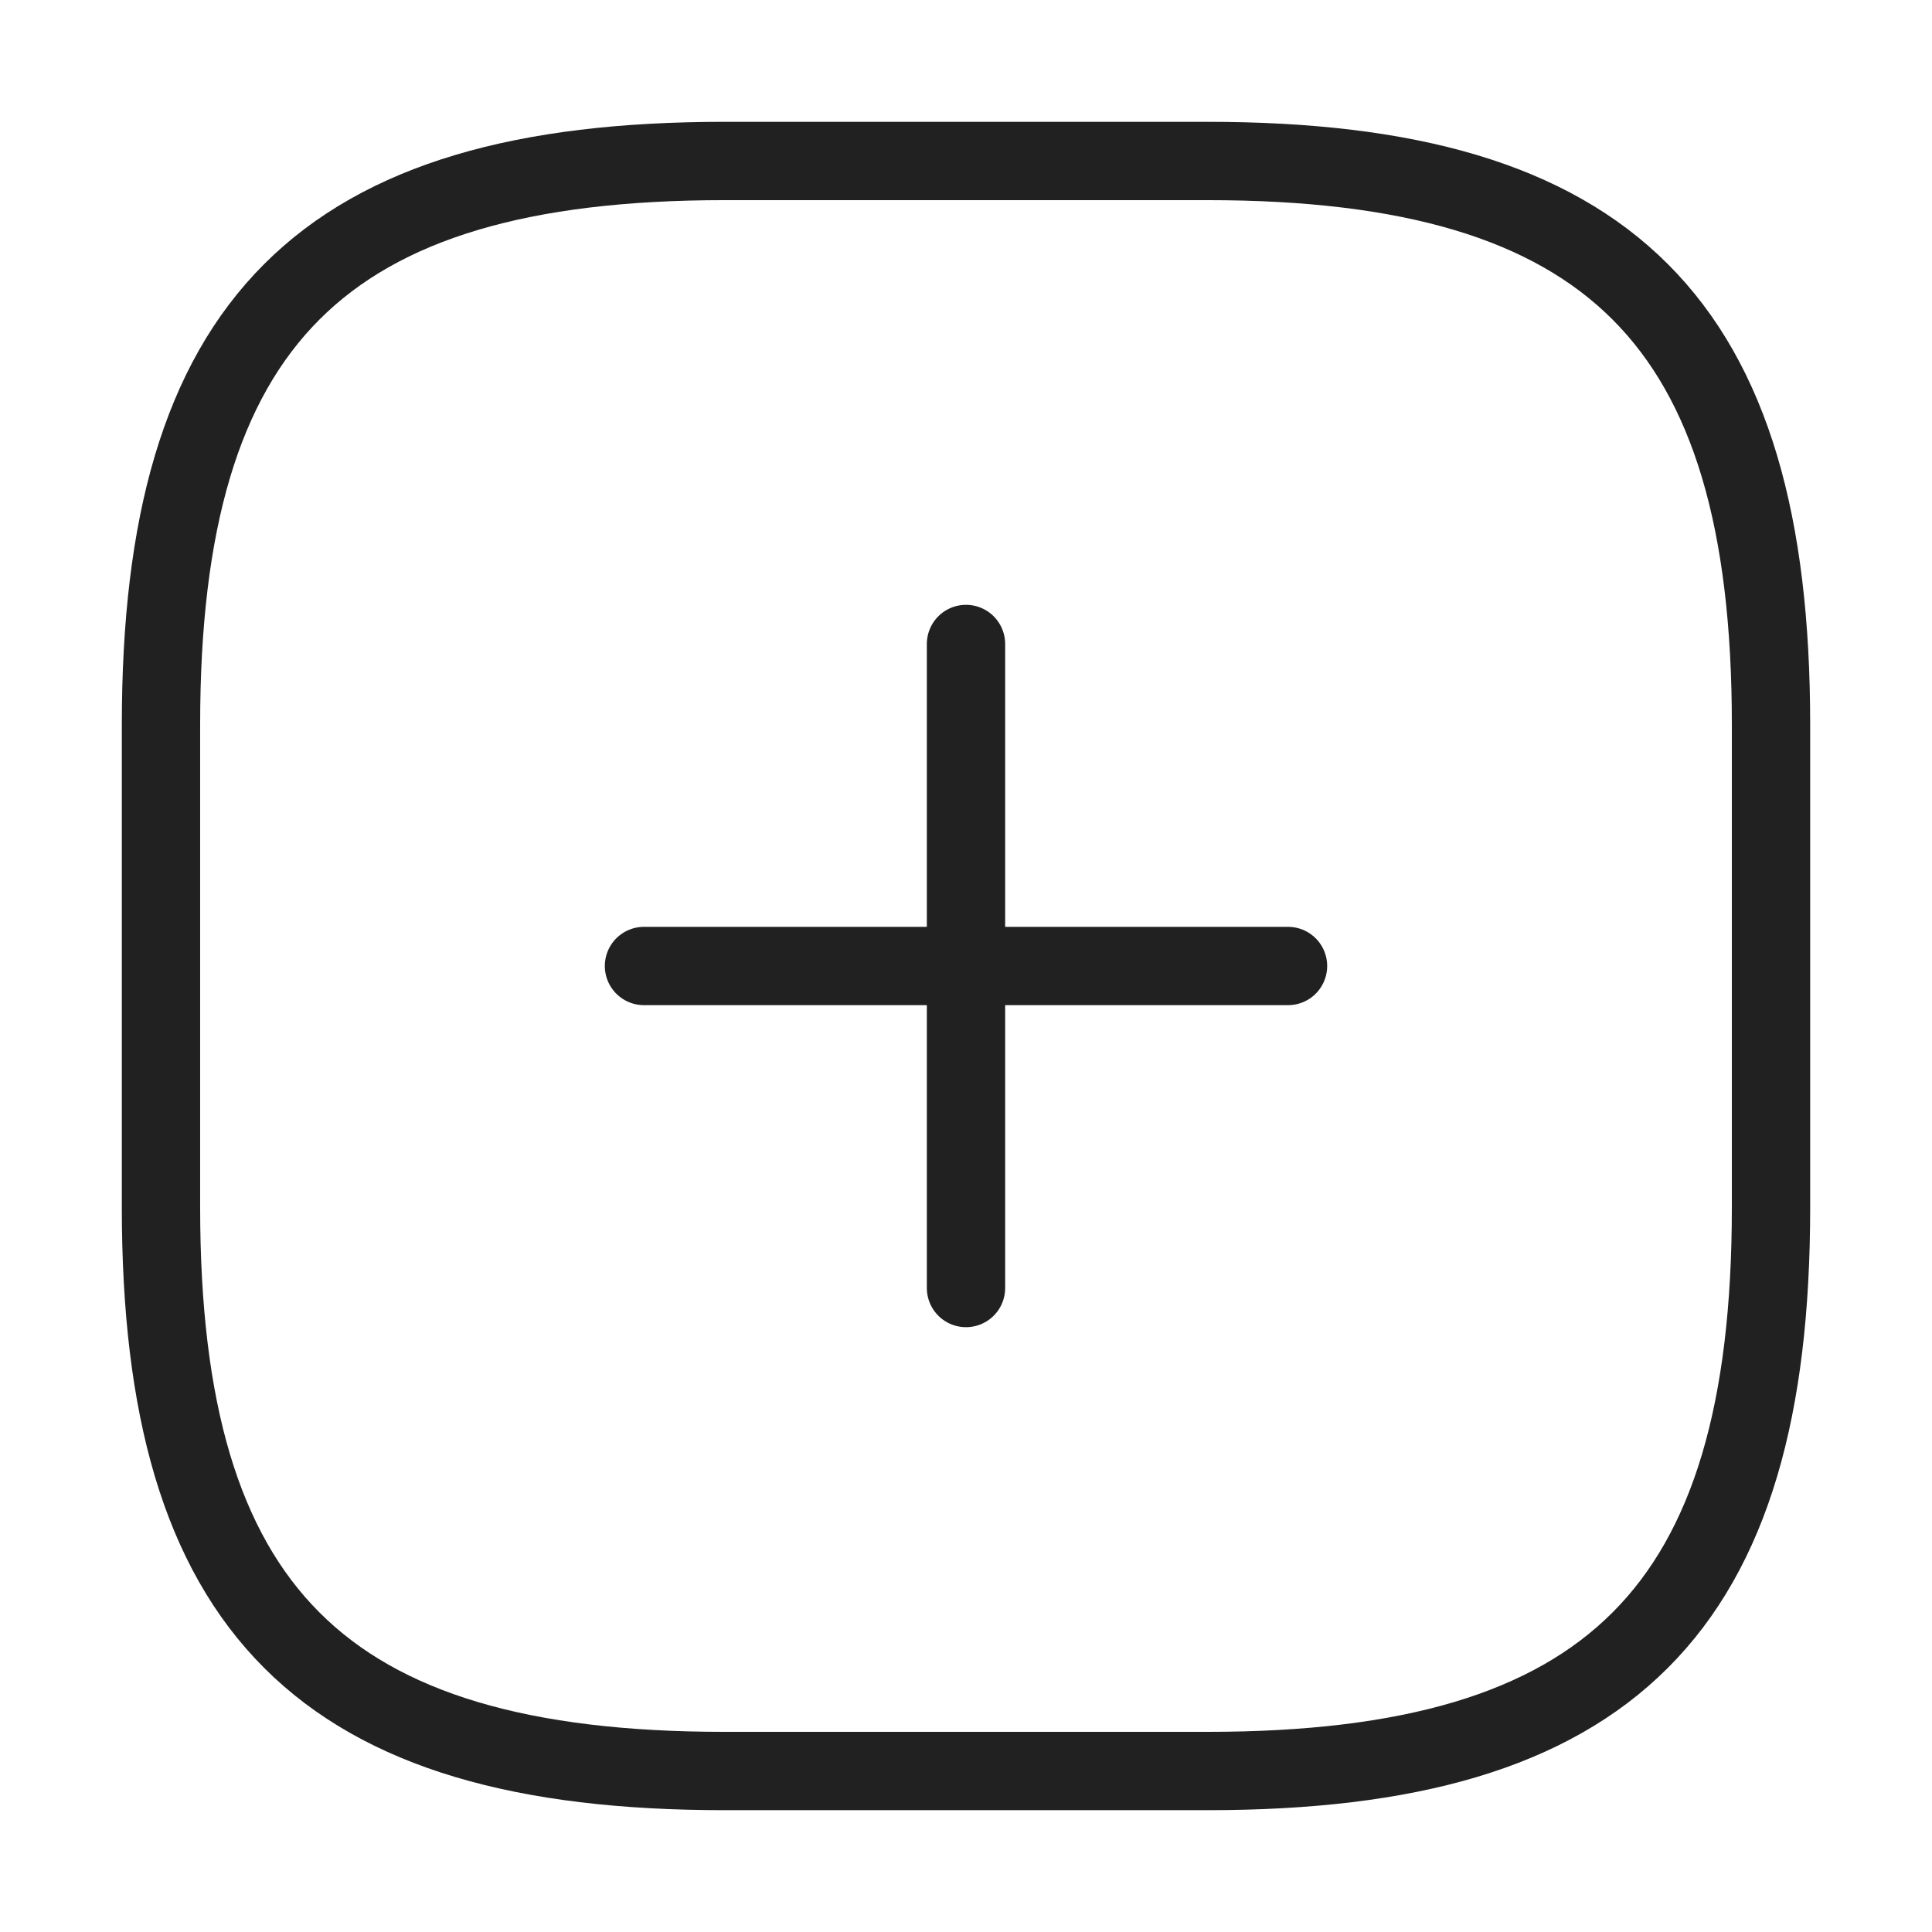
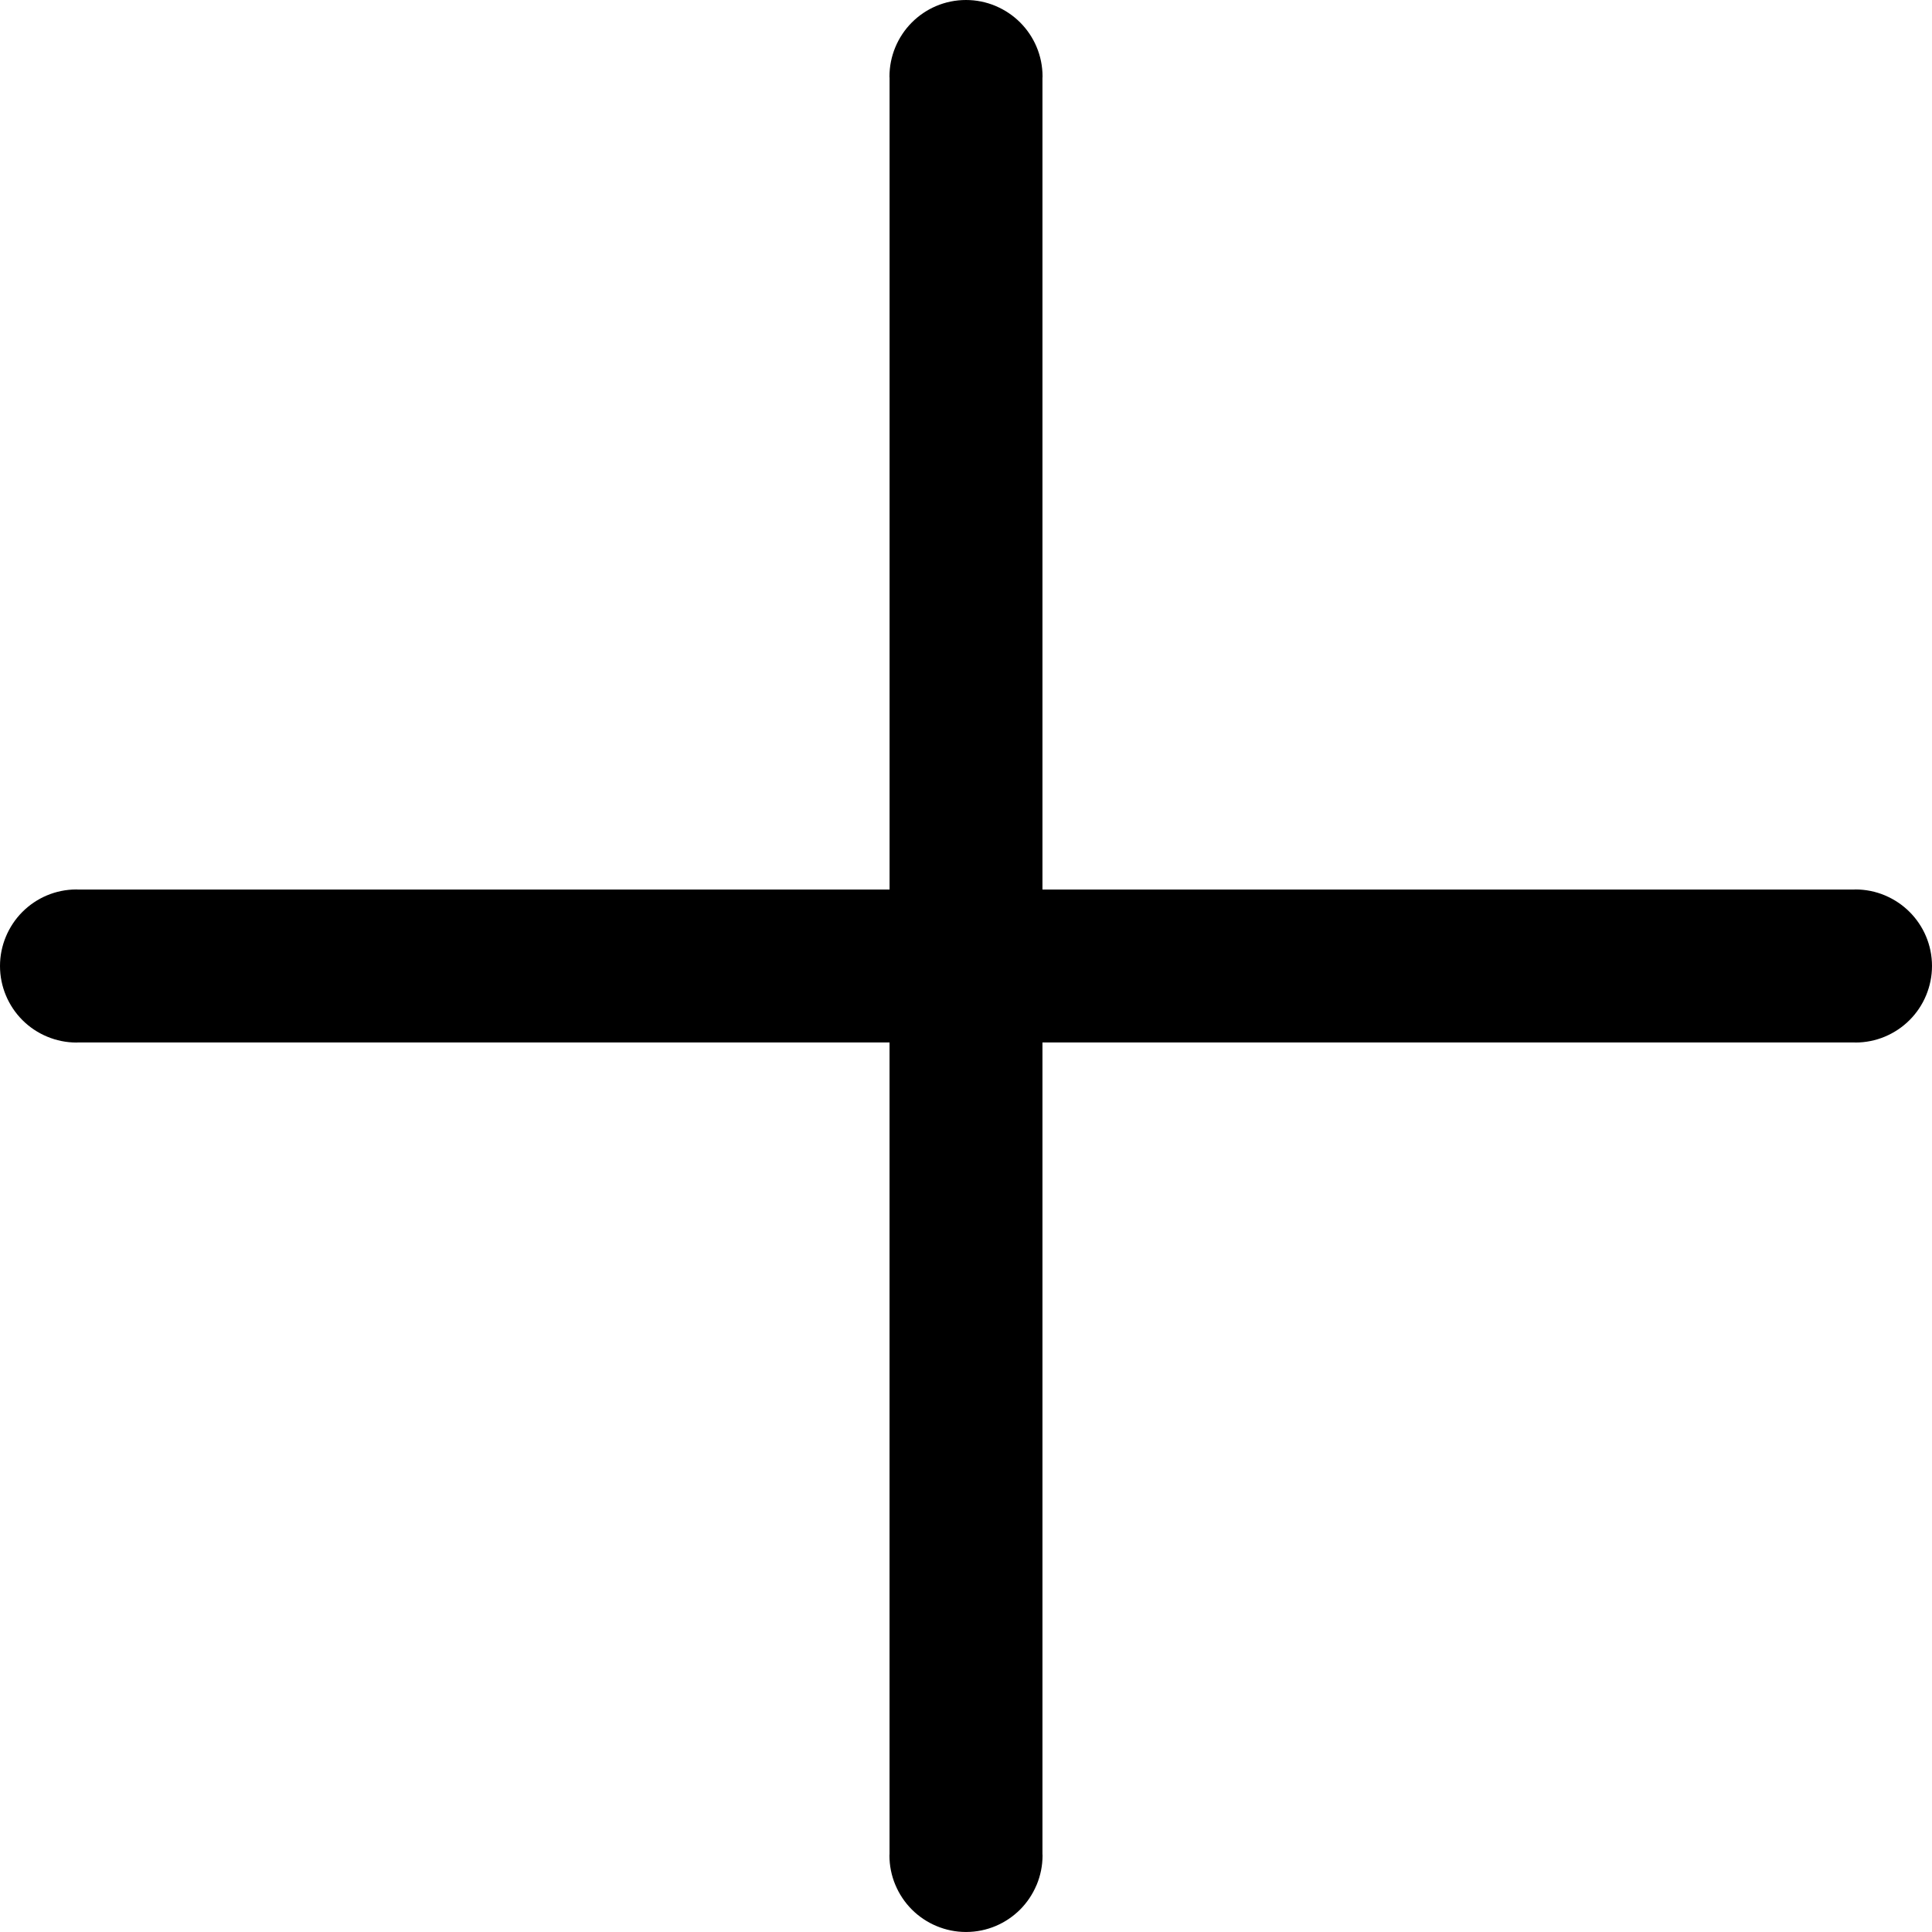
- <svg xmlns="http://www.w3.org/2000/svg" width="37" height="37" viewBox="0 0 37 37" fill="none">
-   <g id="Iconsax/Linear/addsquare">
-     <path id="Vector" d="M12.333 18.5H24.667M18.5 24.667V12.333M13.875 33.917H23.125C30.833 33.917 33.917 30.833 33.917 23.125V13.875C33.917 6.167 30.833 3.083 23.125 3.083H13.875C6.167 3.083 3.083 6.167 3.083 13.875V23.125C3.083 30.833 6.167 33.917 13.875 33.917Z" stroke="#212121" stroke-width="1.5" stroke-linecap="round" stroke-linejoin="round" />
+ <svg xmlns="http://www.w3.org/2000/svg" version="1.1" id="Layer_1" x="0px" y="0px" width="122.881px" height="122.88px" viewBox="0 0 122.881 122.88" enable-background="new 0 0 122.881 122.88" xml:space="preserve">
+   <g>
+     <path d="M56.573,4.868c0-0.655,0.132-1.283,0.37-1.859c0.249-0.6,0.61-1.137,1.056-1.583C58.879,0.545,60.097,0,61.44,0 c0.658,0,1.287,0.132,1.863,0.371c0.012,0.005,0.023,0.011,0.037,0.017c0.584,0.248,1.107,0.603,1.543,1.039 c0.881,0.88,1.426,2.098,1.426,3.442c0,0.03-0.002,0.06-0.006,0.089v51.62l51.619,0c0.029-0.003,0.061-0.006,0.09-0.006 c0.656,0,1.285,0.132,1.861,0.371c0.014,0.005,0.025,0.011,0.037,0.017c0.584,0.248,1.107,0.603,1.543,1.039 c0.881,0.88,1.428,2.098,1.428,3.441c0,0.654-0.133,1.283-0.371,1.859c-0.248,0.6-0.609,1.137-1.057,1.583 c-0.445,0.445-0.98,0.806-1.58,1.055v0.001c-0.576,0.238-1.205,0.37-1.861,0.37c-0.029,0-0.061-0.002-0.09-0.006l-51.619,0.001 v51.619c0.004,0.029,0.006,0.06,0.006,0.09c0,0.656-0.133,1.286-0.371,1.861c-0.006,0.014-0.012,0.025-0.018,0.037 c-0.248,0.584-0.602,1.107-1.037,1.543c-0.883,0.882-2.1,1.427-3.443,1.427c-0.654,0-1.283-0.132-1.859-0.371 c-0.6-0.248-1.137-0.609-1.583-1.056c-0.445-0.444-0.806-0.98-1.055-1.58h-0.001c-0.239-0.575-0.371-1.205-0.371-1.861 c0-0.03,0.002-0.061,0.006-0.09V66.303H4.958c-0.029,0.004-0.059,0.006-0.09,0.006c-0.654,0-1.283-0.132-1.859-0.371 c-0.6-0.248-1.137-0.609-1.583-1.056c-0.445-0.445-0.806-0.98-1.055-1.58H0.371C0.132,62.726,0,62.097,0,61.44 c0-0.655,0.132-1.283,0.371-1.859c0.249-0.6,0.61-1.137,1.056-1.583c0.881-0.881,2.098-1.426,3.442-1.426 c0.031,0,0.061,0.002,0.09,0.006l51.62,0l0-51.62C56.575,4.928,56.573,4.898,56.573,4.868L56.573,4.868z" />
  </g>
</svg>
